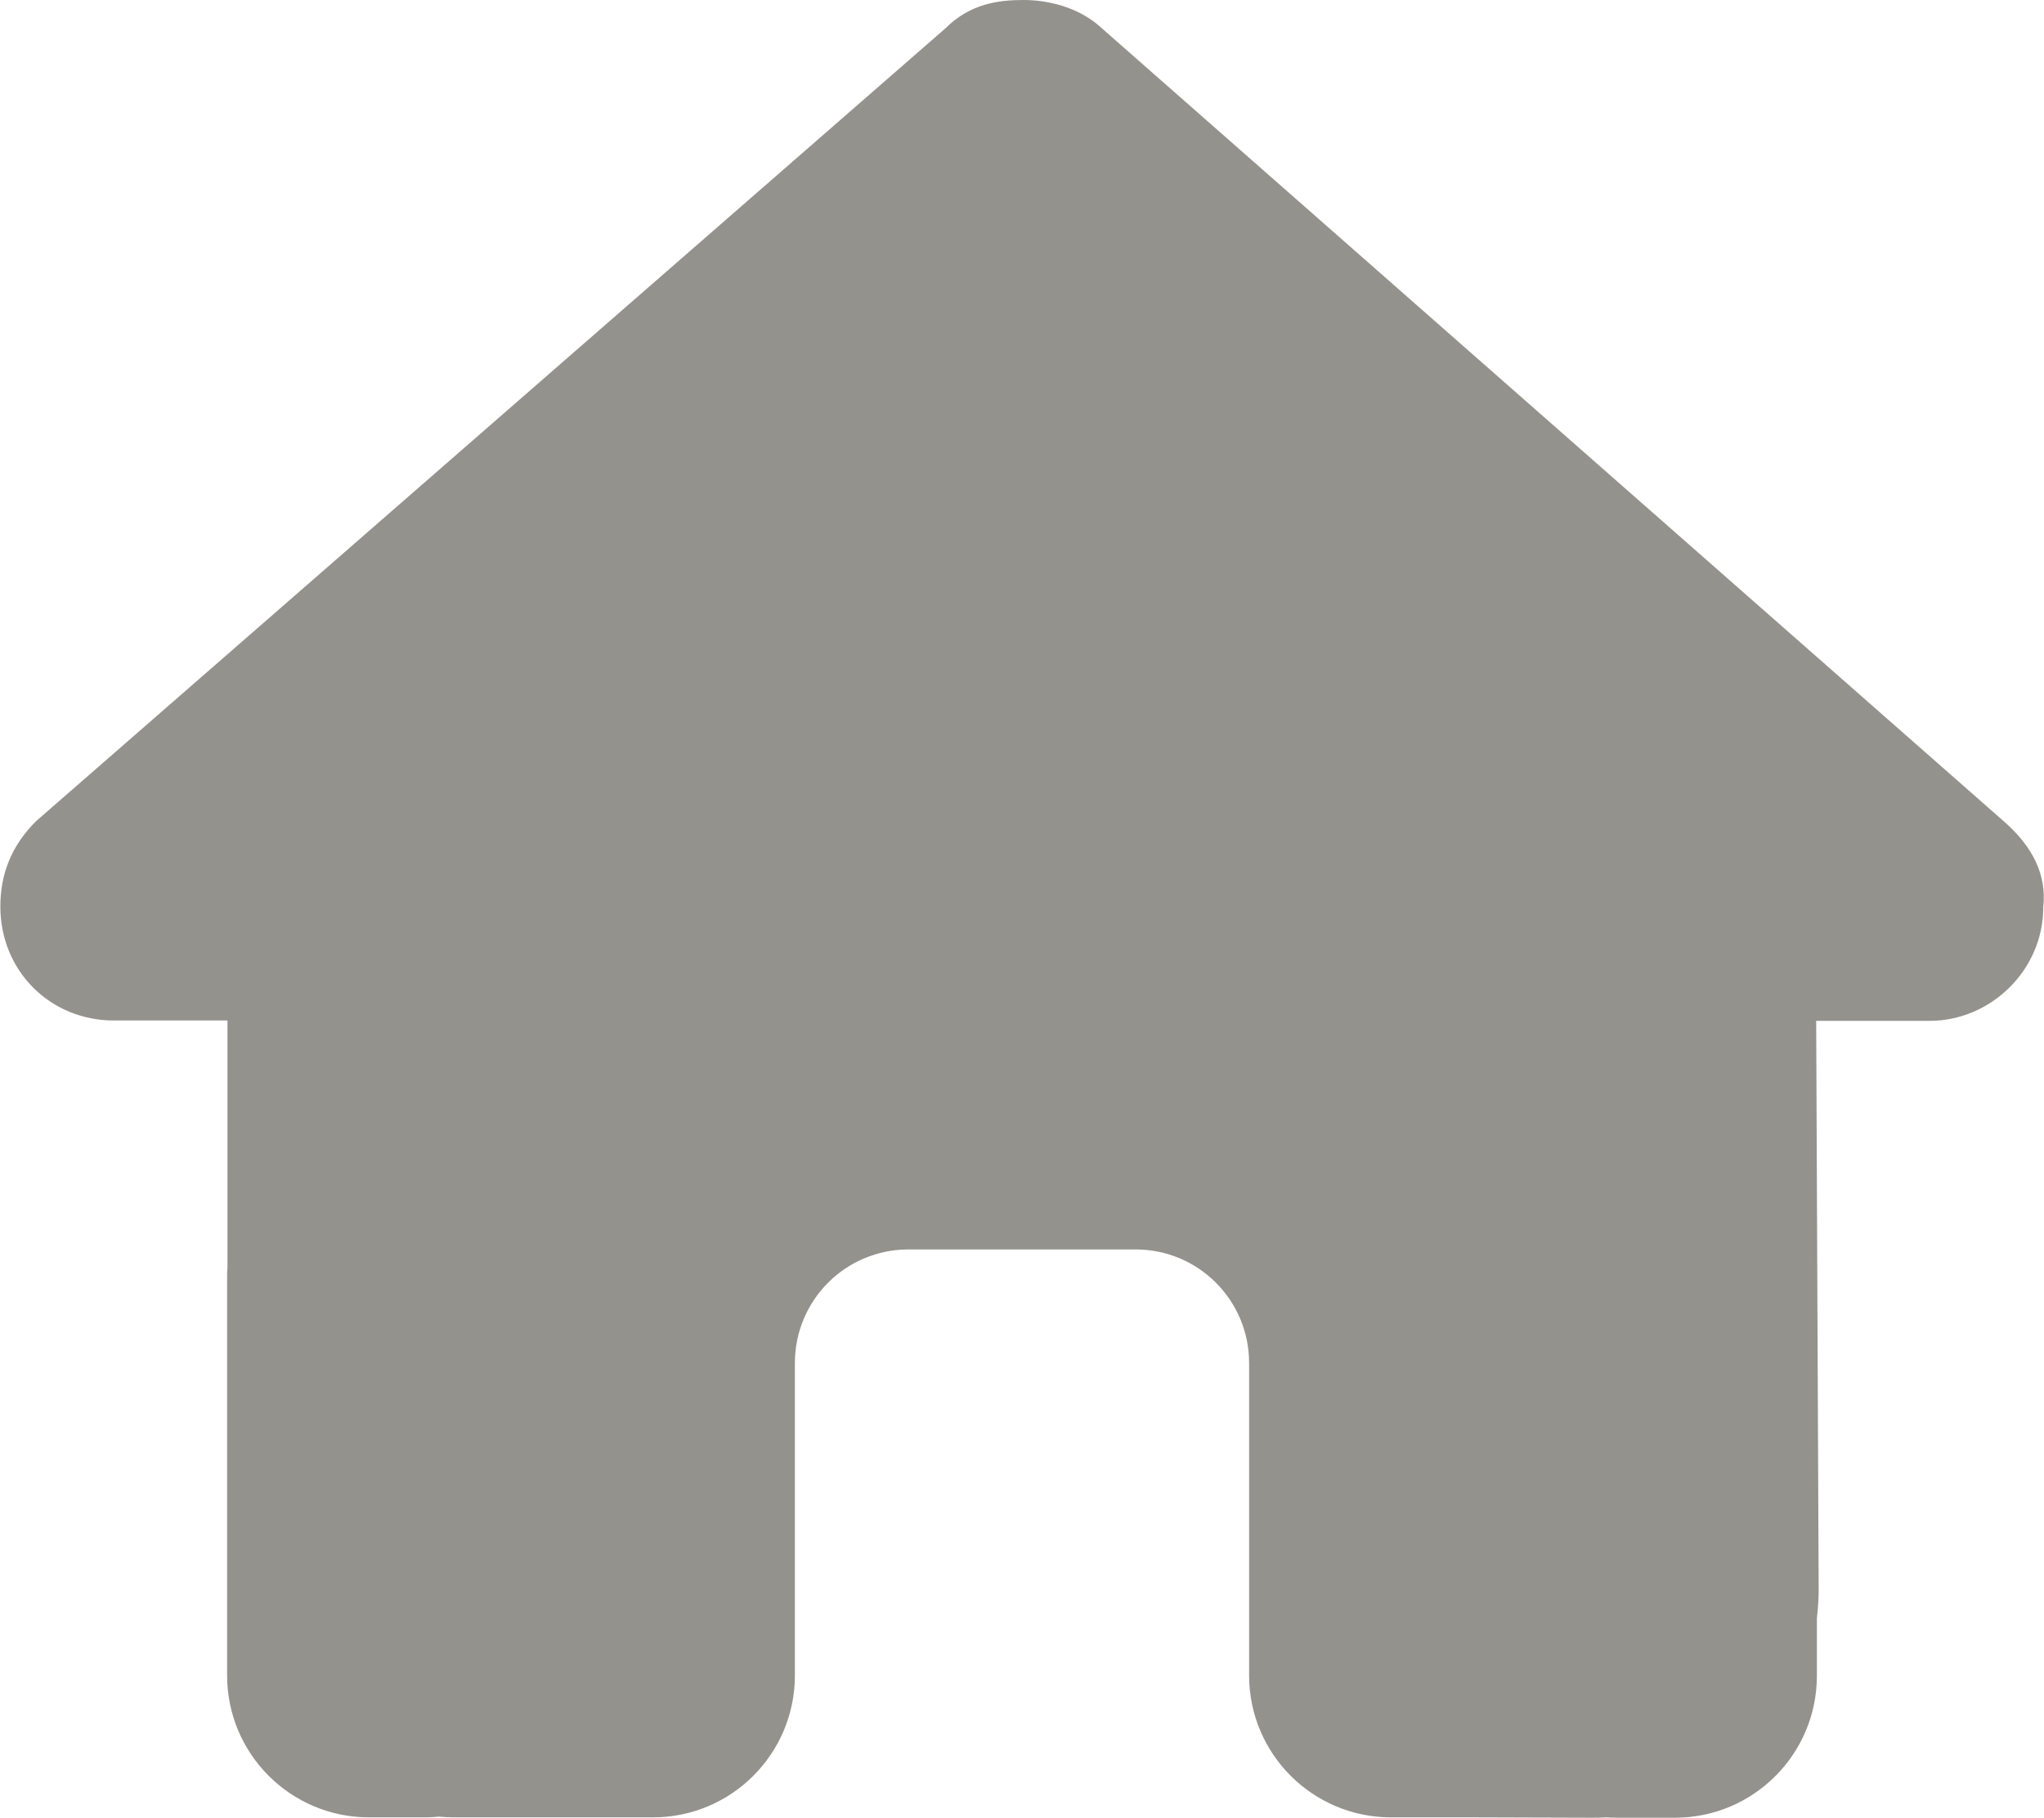
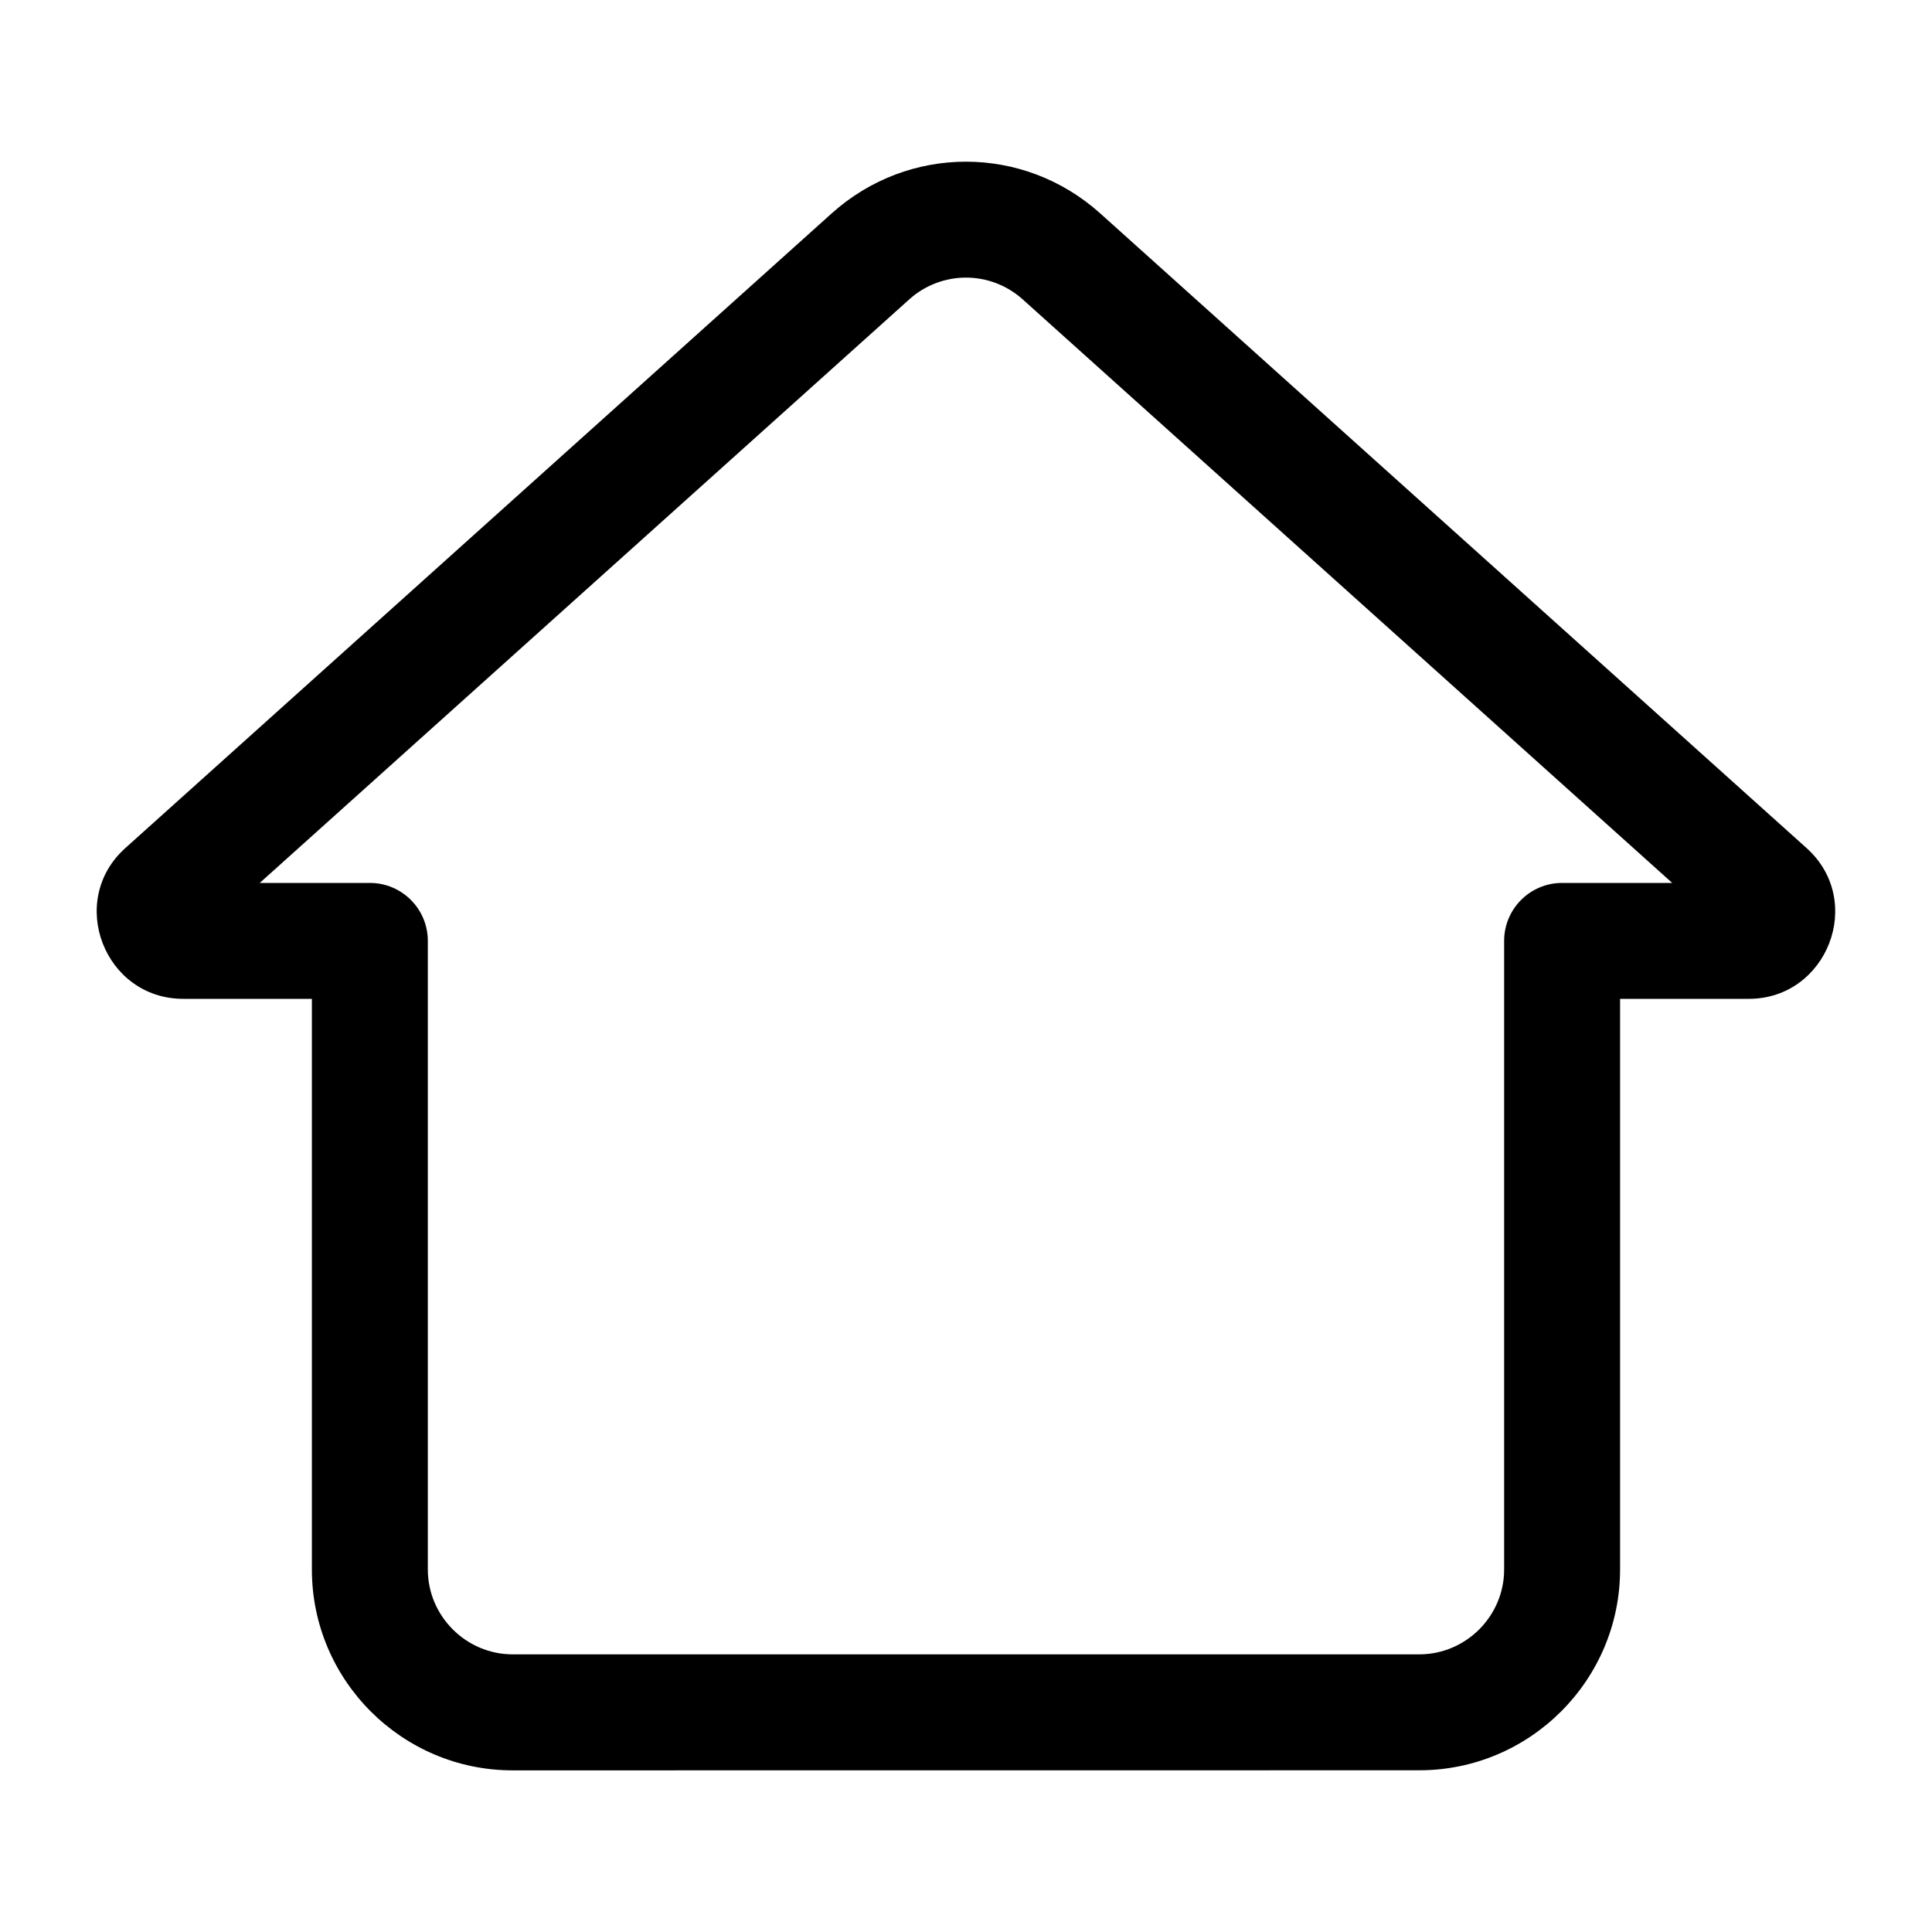
- <svg xmlns="http://www.w3.org/2000/svg" viewBox="0 0 576 512">
-   <path fill="#94928d" d="M575.8 255.5c0 18-15 32.1-32 32.1l-32 0 .7 160.2c0 2.7-.2 5.4-.5 8.1l0 16.2c0 22.1-17.9 40-40 40l-16 0c-1.1 0-2.2 0-3.3-.1c-1.4 .1-2.8 .1-4.2 .1L416 512l-24 0c-22.1 0-40-17.9-40-40l0-24 0-64c0-17.7-14.3-32-32-32l-64 0c-17.7 0-32 14.3-32 32l0 64 0 24c0 22.1-17.9 40-40 40l-24 0-31.9 0c-1.5 0-3-.1-4.5-.2c-1.2 .1-2.4 .2-3.6 .2l-16 0c-22.1 0-40-17.9-40-40l0-112c0-.9 0-1.9 .1-2.8l0-69.7-32 0c-18 0-32-14-32-32.1c0-9 3-17 10-24L266.4 8c7-7 15-8 22-8s15 2 21 7L564.8 231.5c8 7 12 15 11 24z" />
+ <svg xmlns="http://www.w3.org/2000/svg" width="30pt" height="30pt" version="1.1" viewBox="0 0 100 100" className="fill-current">
+   <path d="m6.488 43.895 36.562-32.852c3.973-3.566 9.922-3.566 13.895 0l36.562 32.852c3.055 2.746 1.066 7.805-2.992 7.805h-6.66v29.535c0 5.731-4.668 10.395-10.395 10.395l-46.922 0.004c-5.731 0-10.395-4.664-10.395-10.395v-29.539h-6.66c-4.07 0-6.043-5.066-2.996-7.805zm40.574-28.398-33.617 30.203h5.699c1.656 0 3 1.344 3 3v32.535c0 2.414 1.98 4.394 4.394 4.394h46.922c2.418 0 4.394-1.98 4.394-4.394v-32.535c0-1.656 1.344-3 3-3h5.699l-33.617-30.203c-1.676-1.504-4.199-1.504-5.875 0z" />
</svg>
